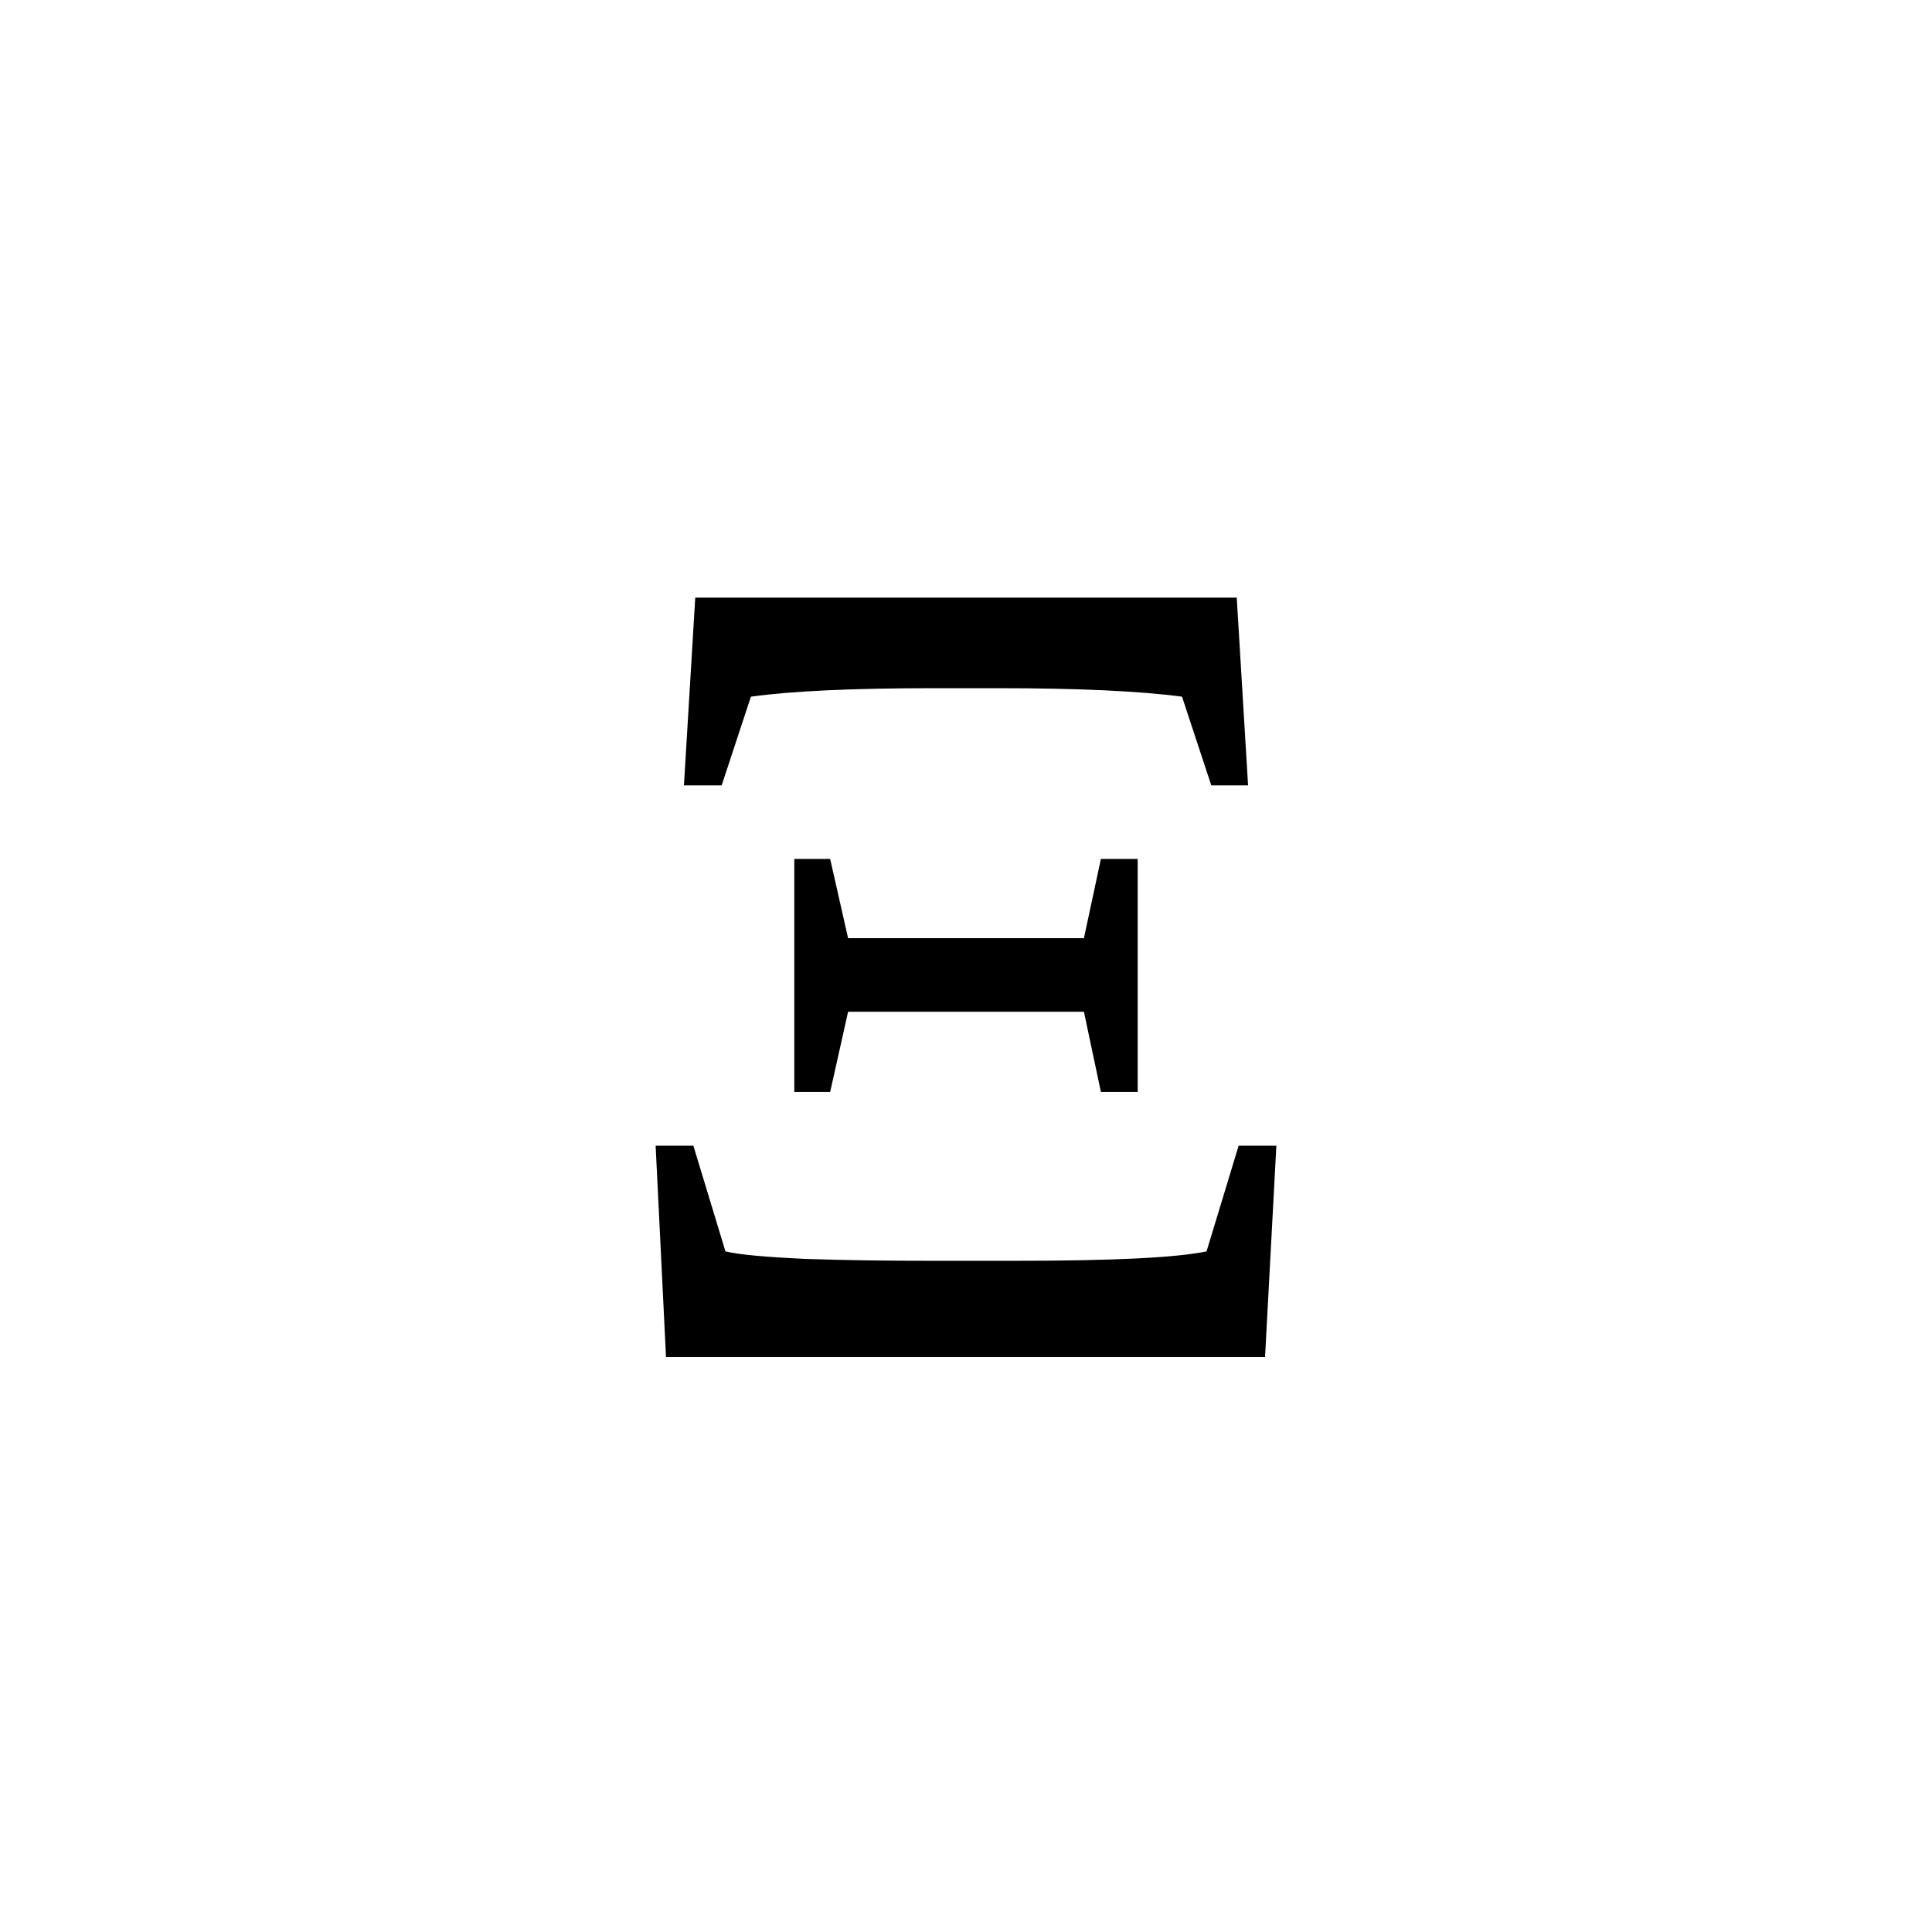
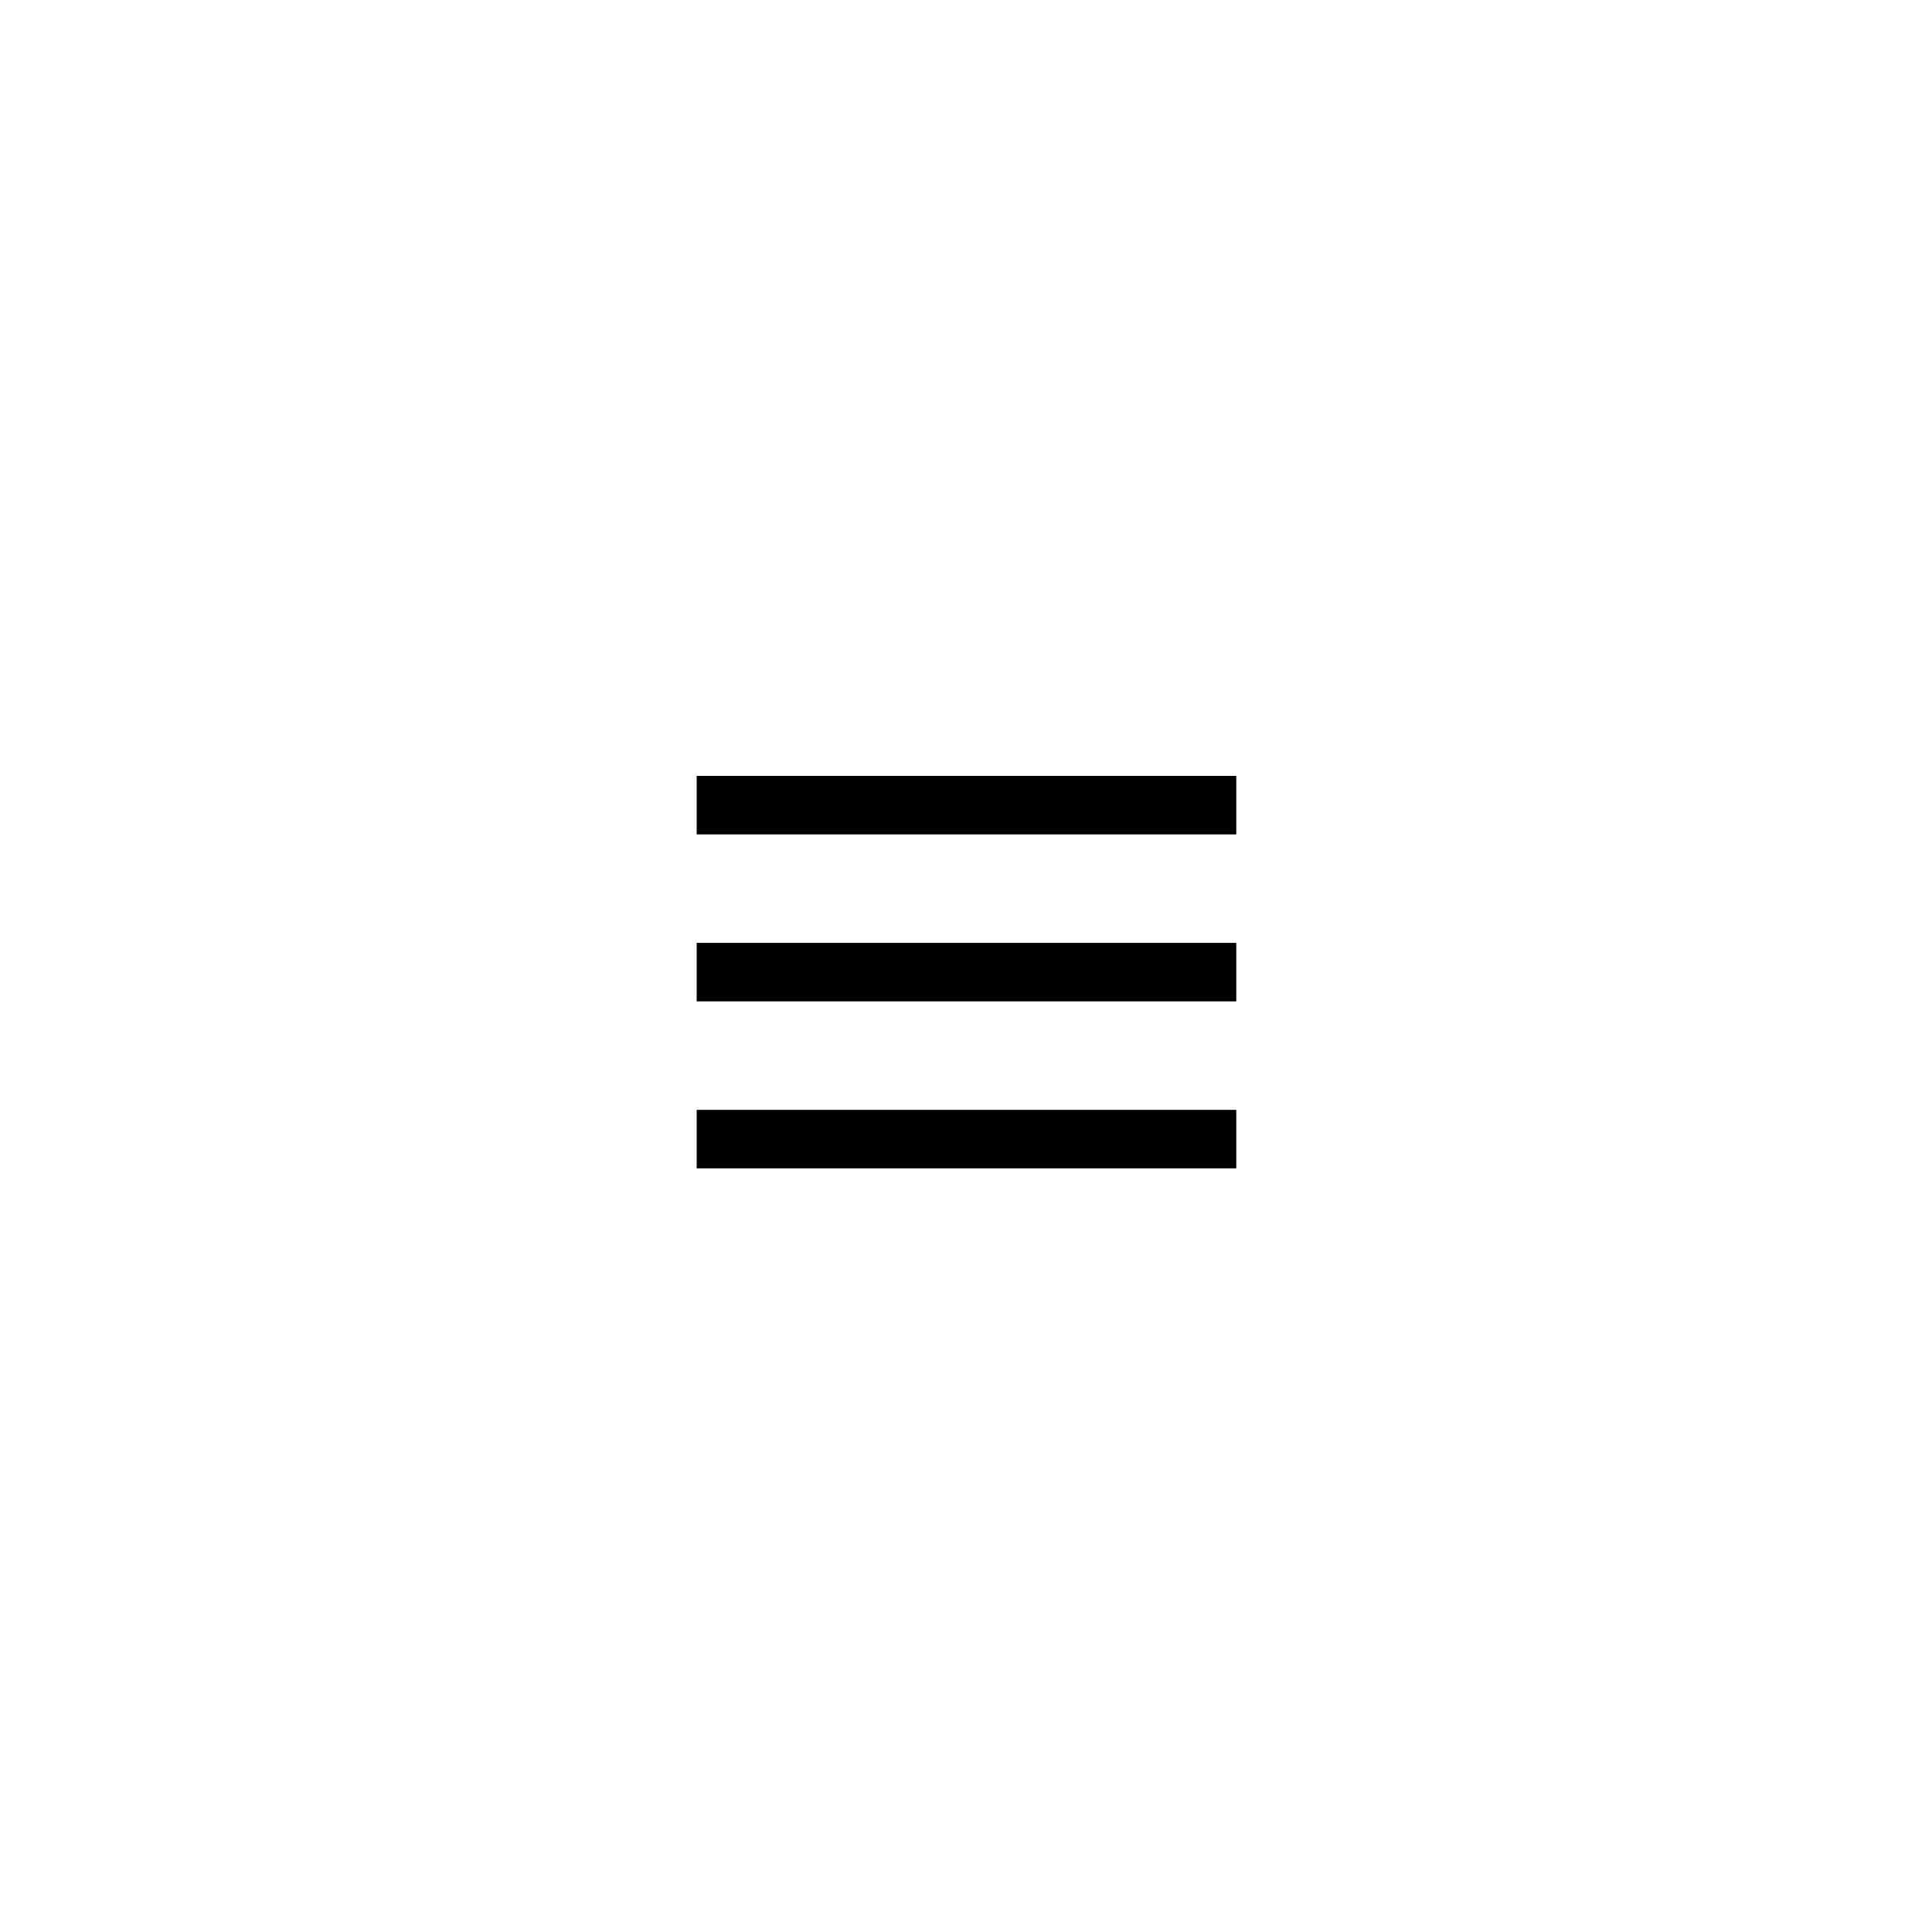
<svg xmlns="http://www.w3.org/2000/svg" width="32" height="32">
  <rect class="background" width="100%" height="100%" />
  <style>
    .background {
      fill: white;
    }

    text {
      font-size: 1.6em;
      text-anchor: middle;
      fill: black;
    }

    @media (prefers-color-scheme: dark) {
      .background {
        fill: black;
      }

      text {
        fill: white;
      }
    }
  </style>
-   <text x="50%" y="50%" dominant-baseline="central">Ξ</text>
+   <text x="50%" y="50%" dominant-baseline="central">≡</text>
</svg>
